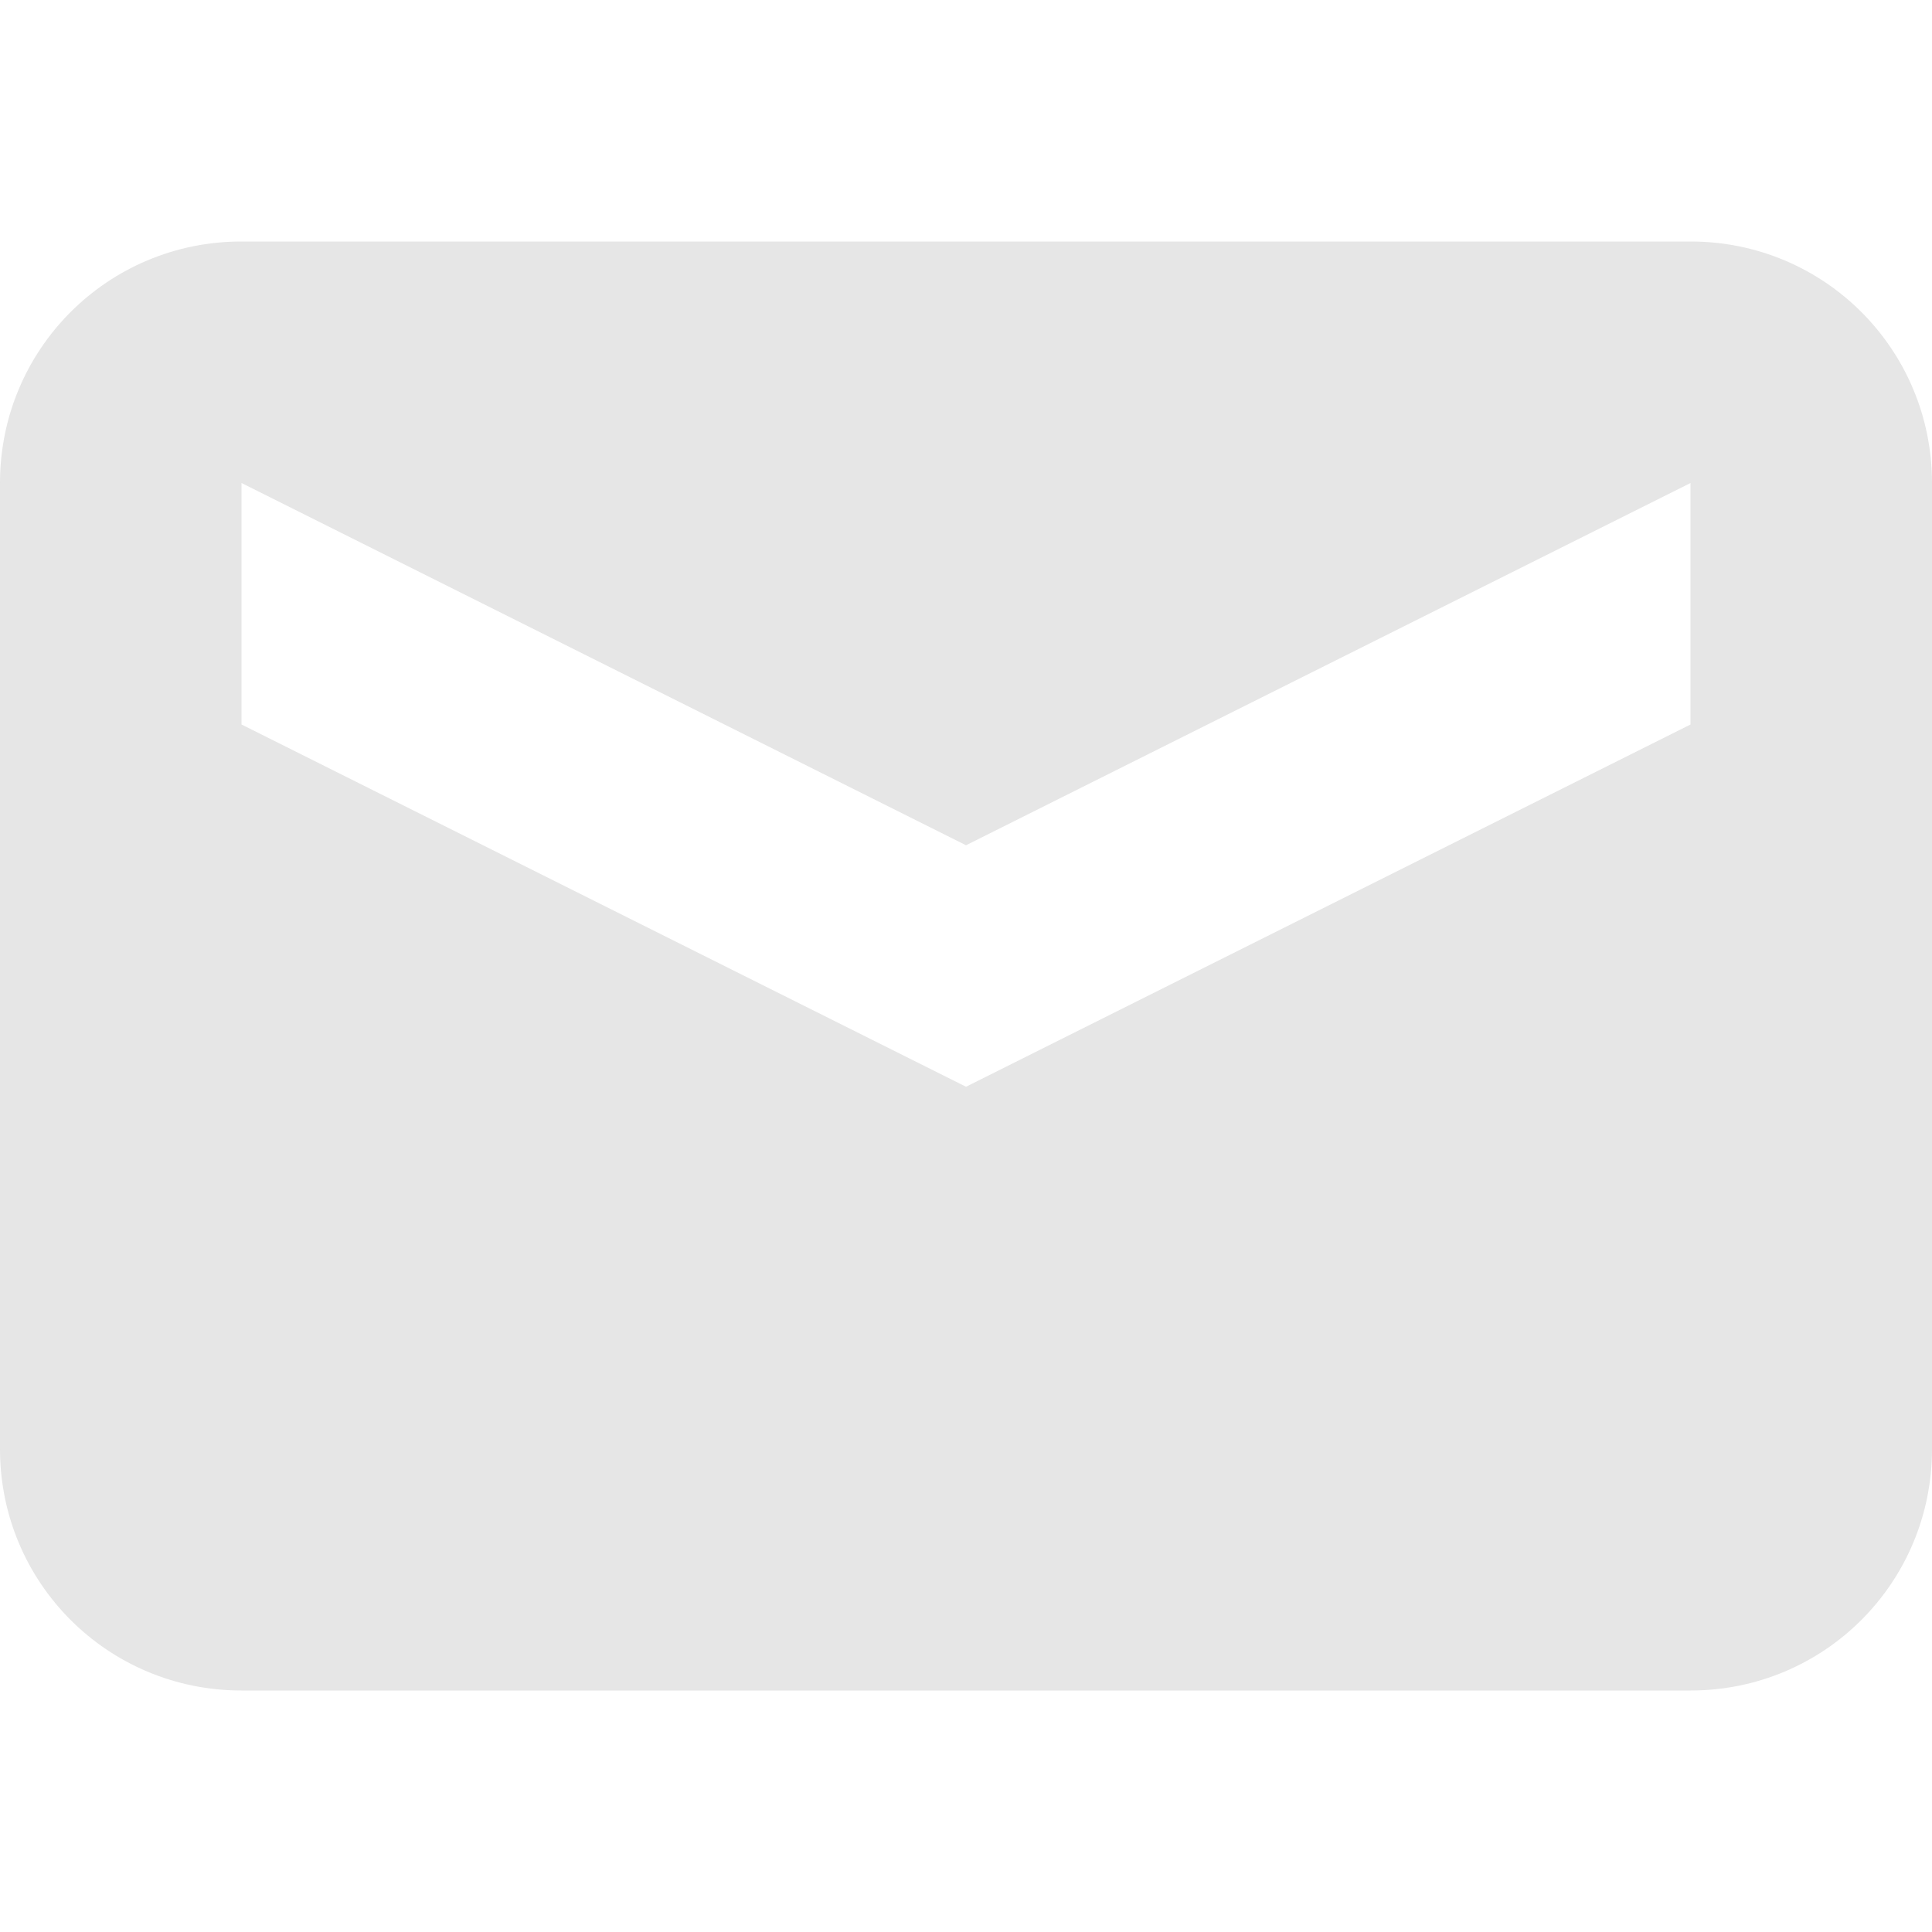
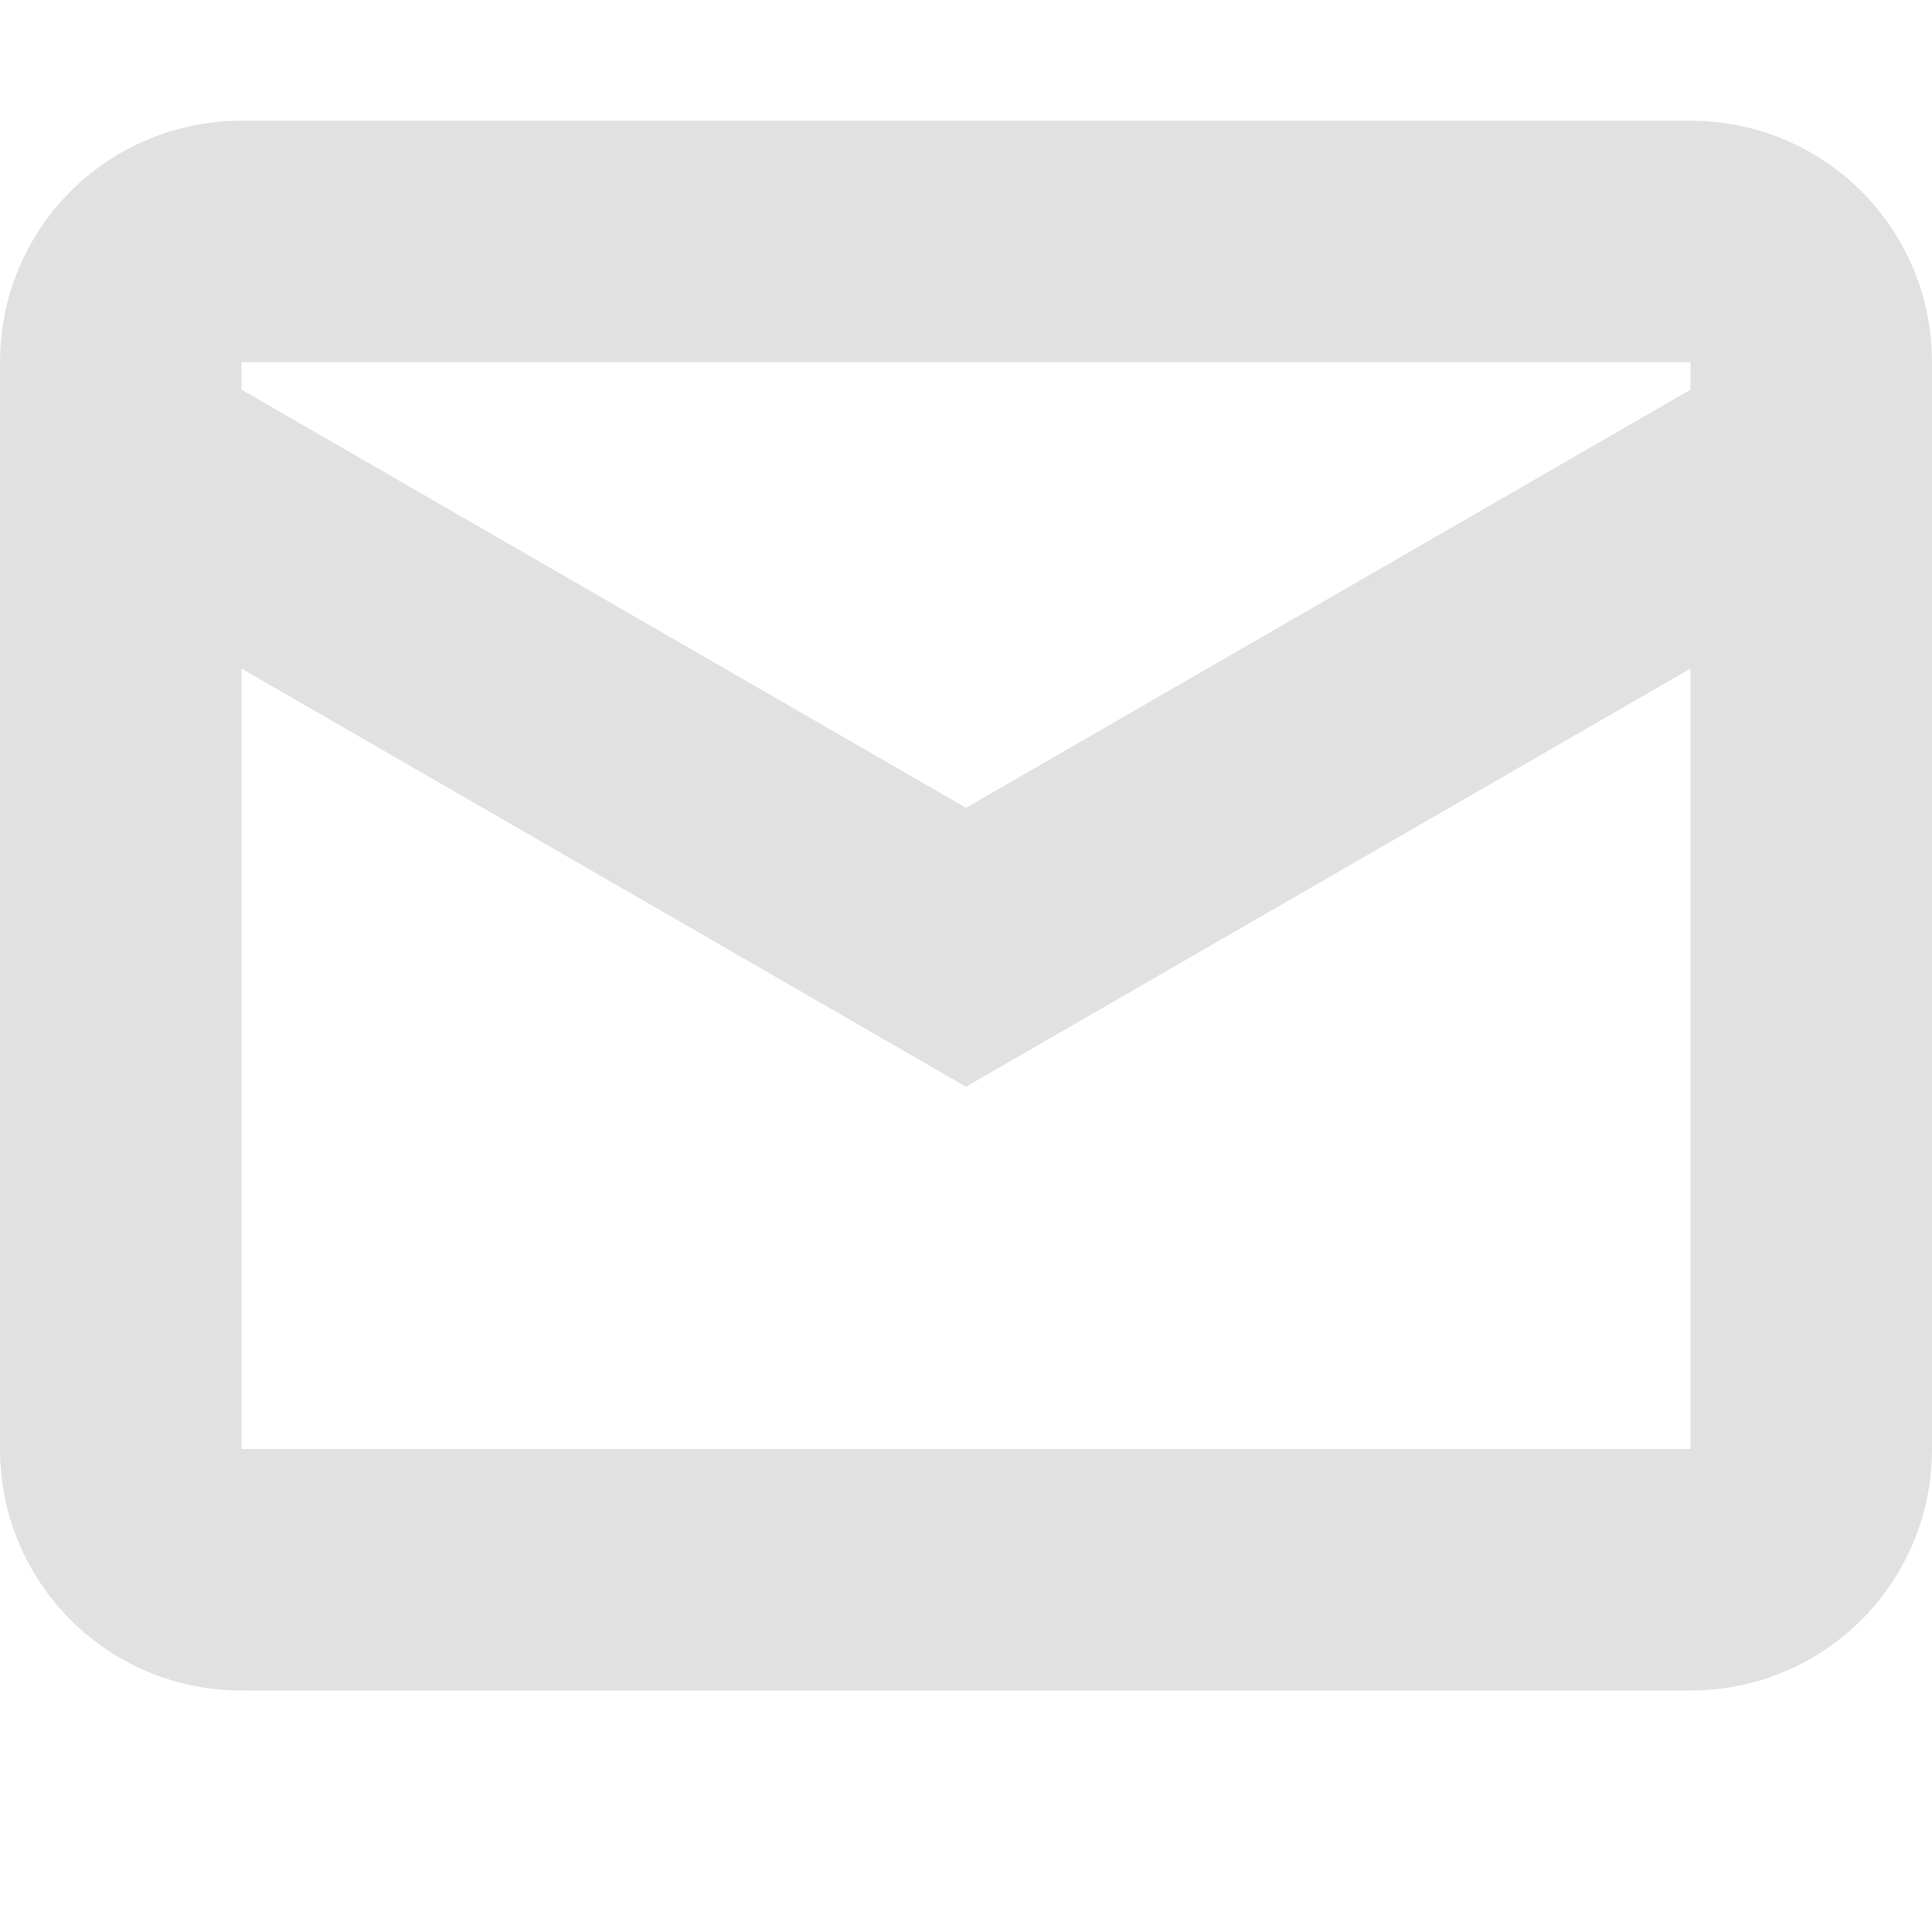
- <svg xmlns="http://www.w3.org/2000/svg" width="16" height="16">
-   <path d="M2 2C.892 2 0 2.892 0 4v8c0 1.108.892 2 2 2h12c1.108 0 2-.892 2-2V4c0-1.108-.892-2-2-2H2zm0 2l6 3 6-3v2L8 9 2 6V4z" fill="#aaaaaa" opacity=".3" />
+ <svg xmlns="http://www.w3.org/2000/svg" width="16" height="16" version="1.1">
+   <path d="m2 1c-1.108 0-2 0.892-2 2v9c0 1.108 0.892 2 2 2h12c1.108 0 2-0.892 2-2v-9c0-1.108-0.892-2-2-2zm0 2h12v0.227l-6 3.463-6-3.463zm0 2.537 6 3.463 6-3.463v6.463h-12z" fill="#aaaaaa" opacity=".35" stroke-linecap="square" stroke-width="2.082" style="paint-order:fill markers stroke" />
</svg>
